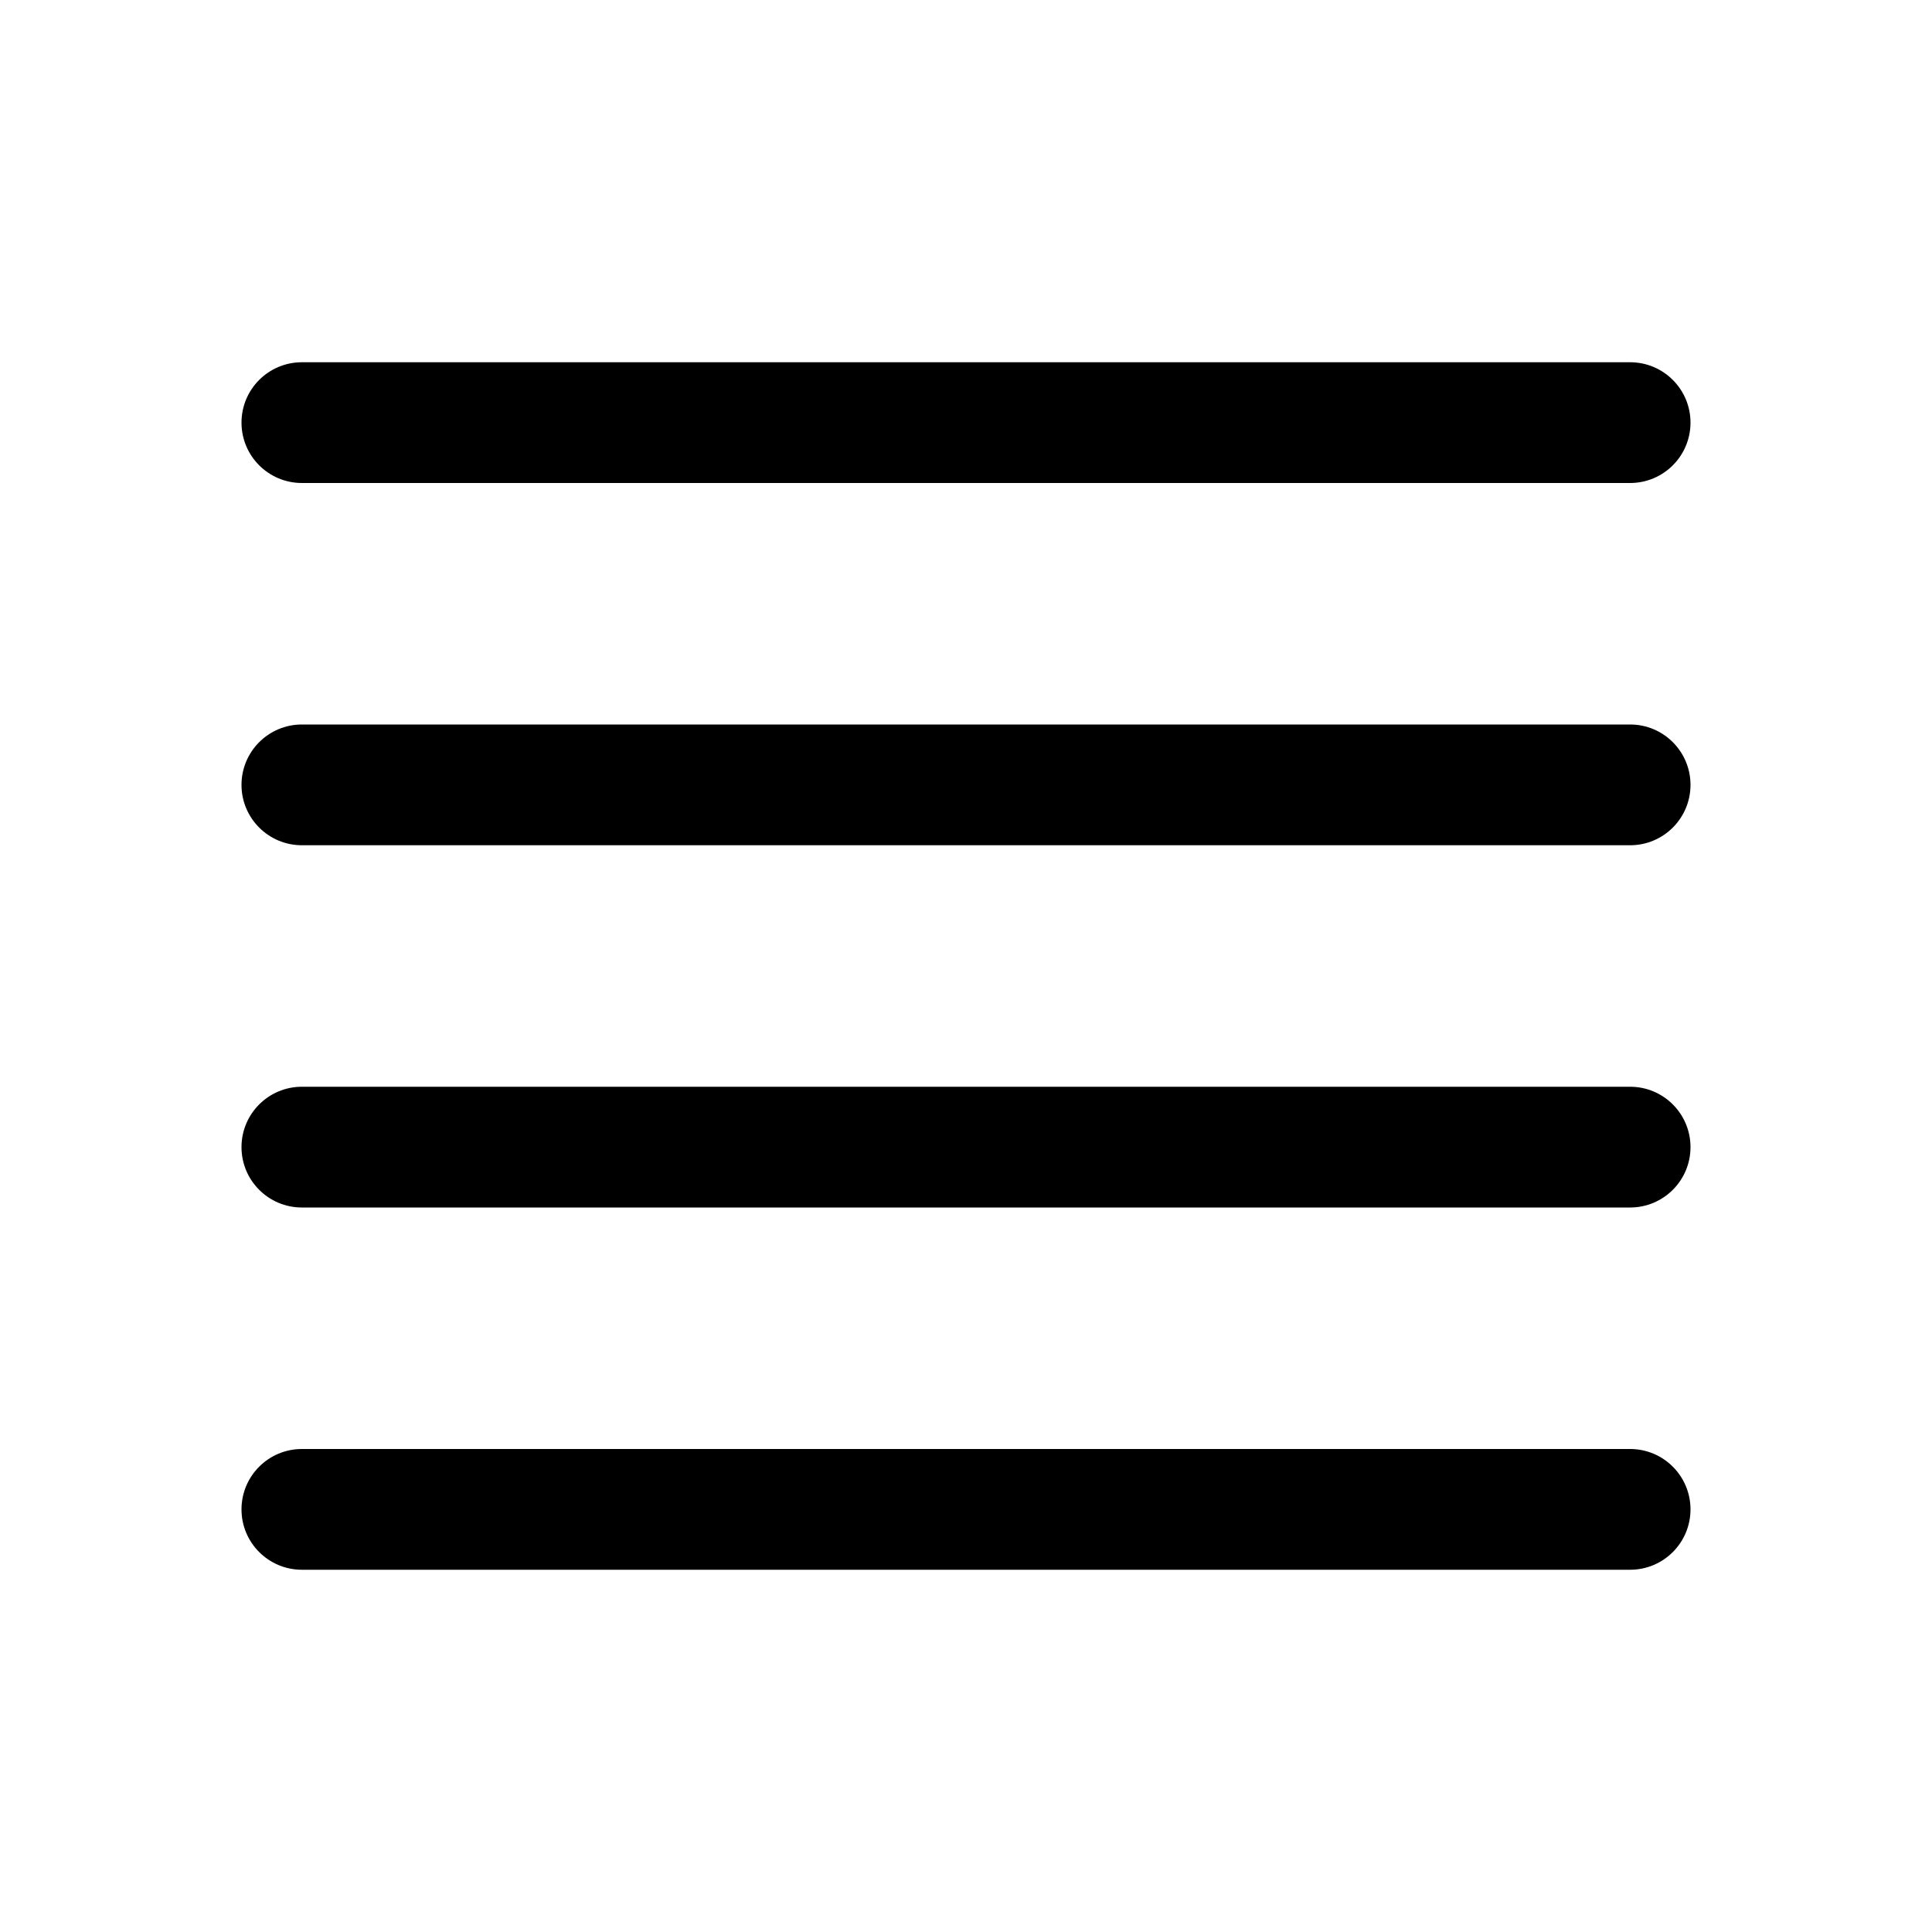
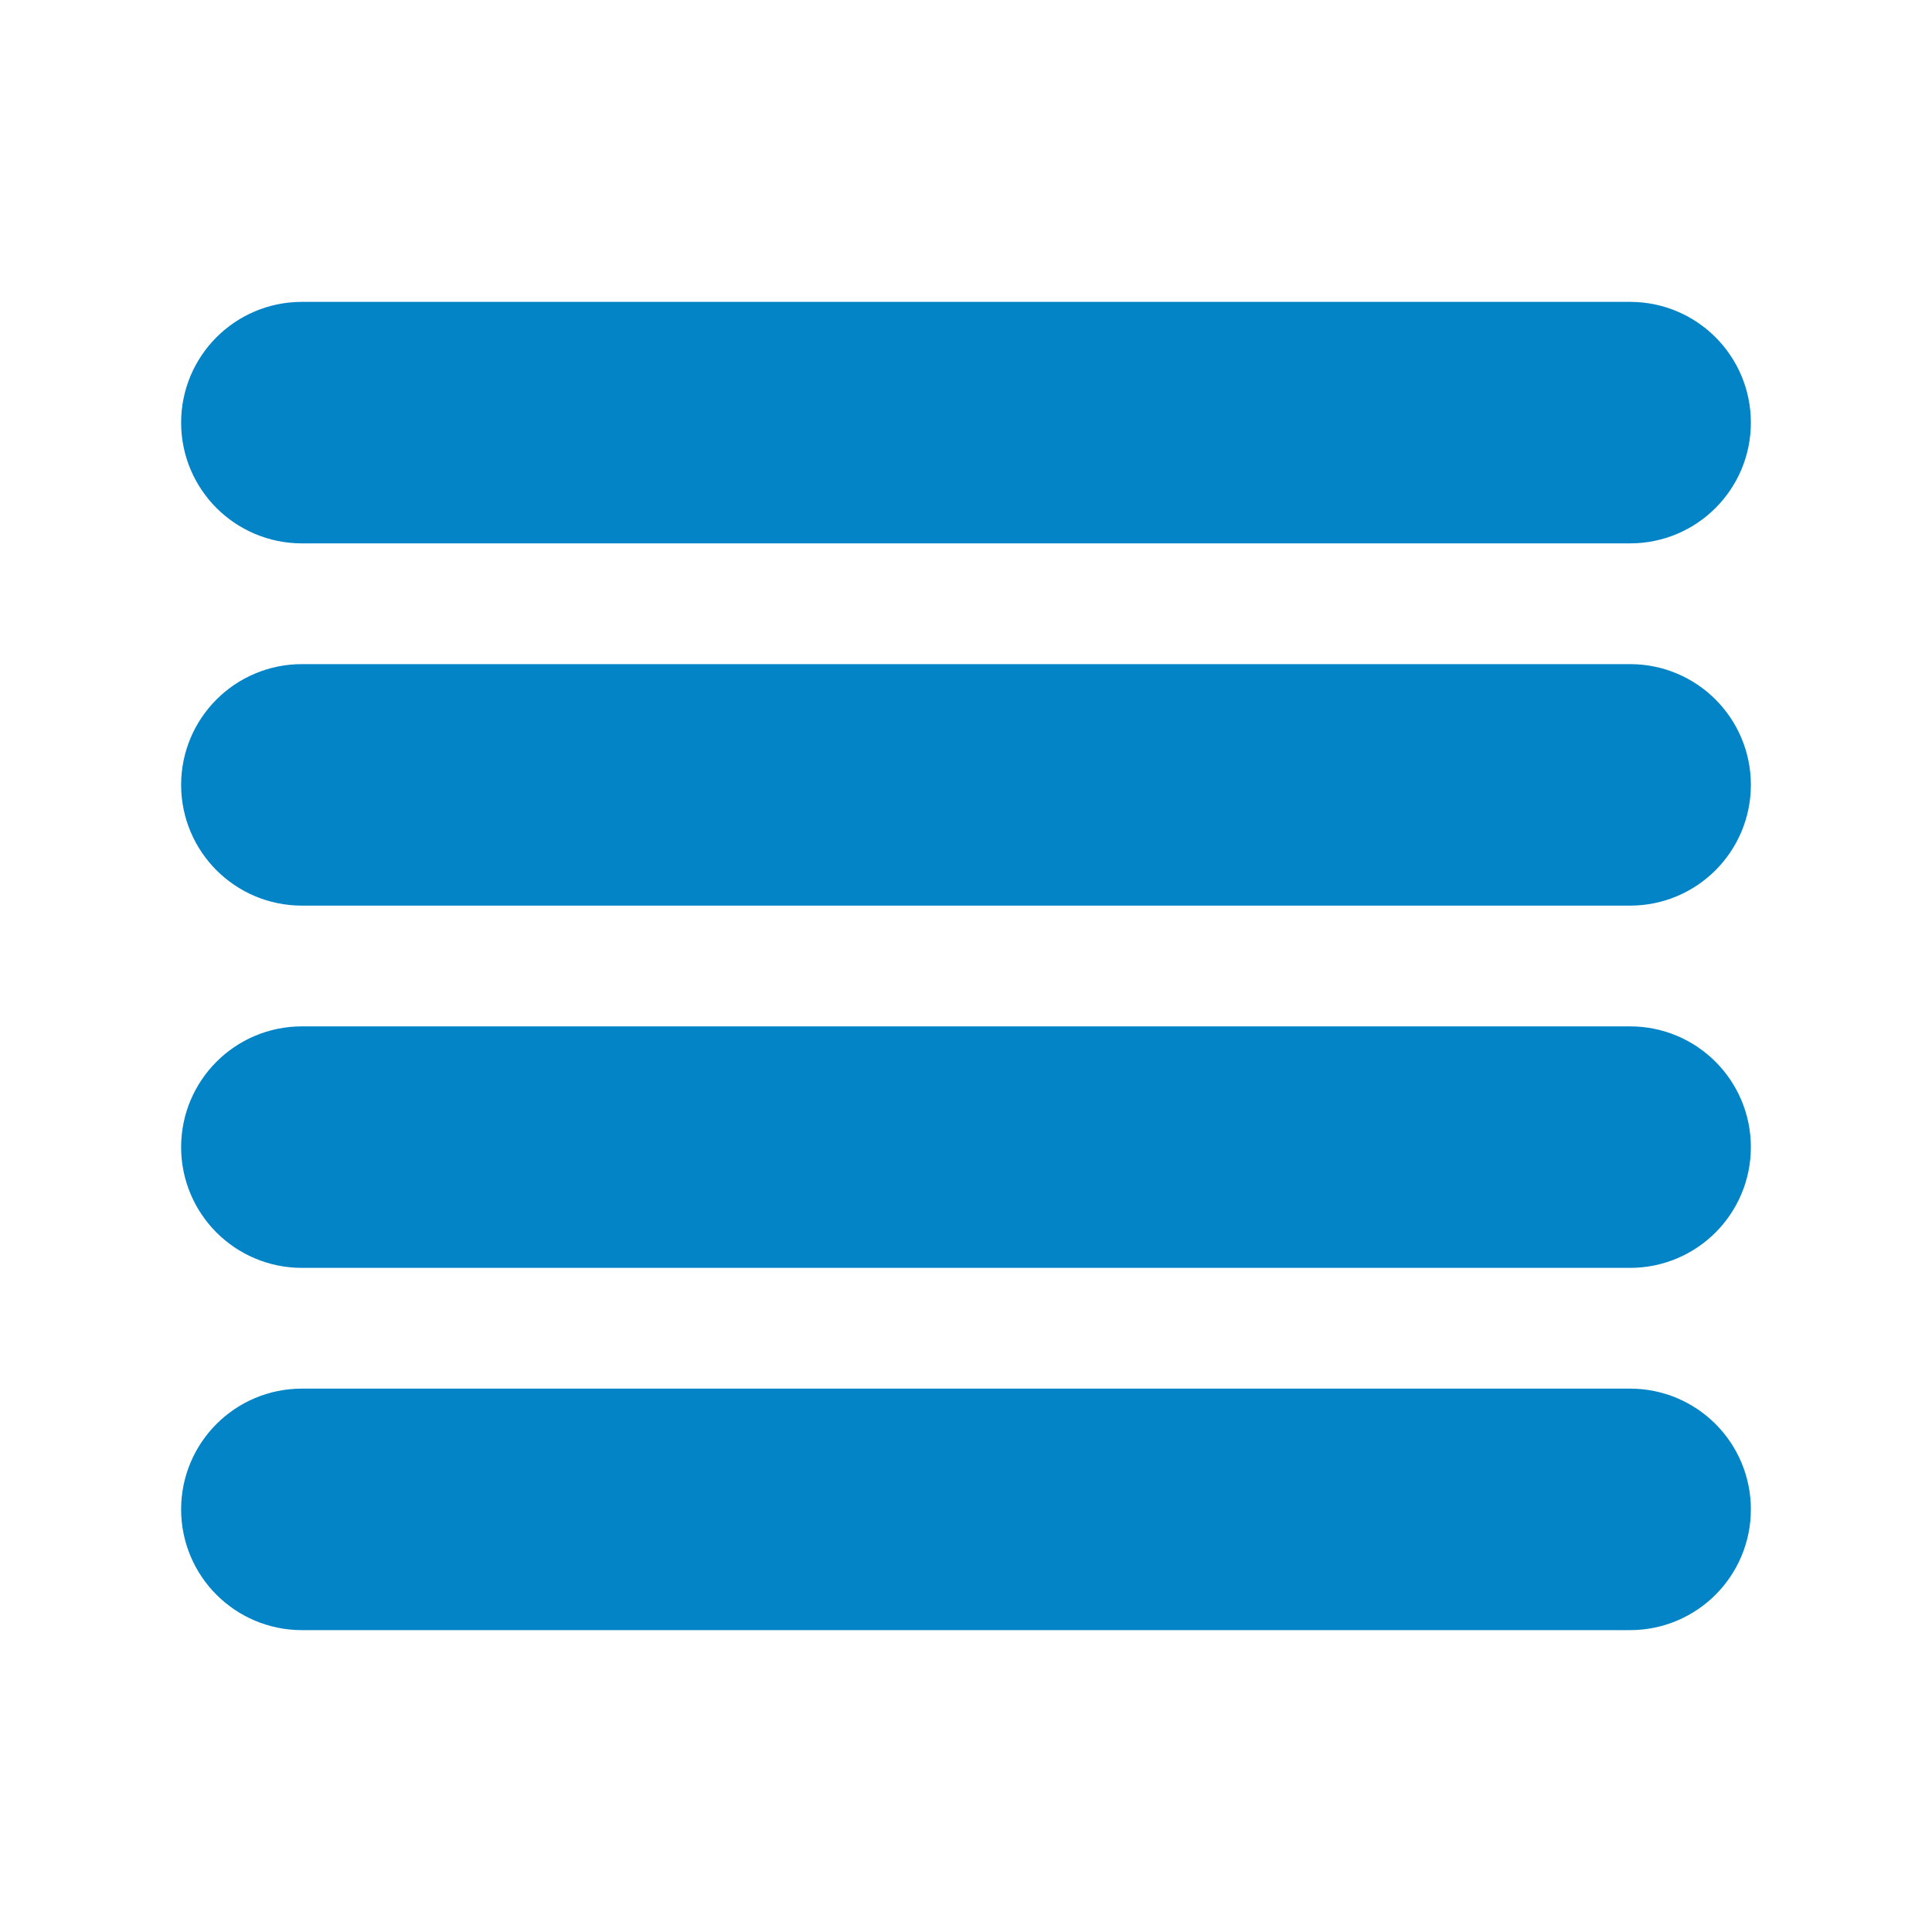
- <svg xmlns="http://www.w3.org/2000/svg" width="16" height="16" fill="currentColor" class="bi bi-justify" viewBox="0 0 16 16">
+ <svg xmlns="http://www.w3.org/2000/svg" width="16" height="16" stroke="rgb(2 132 199)" fill="rgb(2 132 199)" class="bi bi-justify" viewBox="0 0 16 16">
  <path fill-rule="evenodd" d="M2 12.5a.5.5 0 0 1 .5-.5h11a.5.5 0 0 1 0 1h-11a.5.5 0 0 1-.5-.5zm0-3a.5.5 0 0 1 .5-.5h11a.5.5 0 0 1 0 1h-11a.5.5 0 0 1-.5-.5zm0-3a.5.5 0 0 1 .5-.5h11a.5.5 0 0 1 0 1h-11a.5.5 0 0 1-.5-.5zm0-3a.5.5 0 0 1 .5-.5h11a.5.5 0 0 1 0 1h-11a.5.5 0 0 1-.5-.5z" />
</svg>
